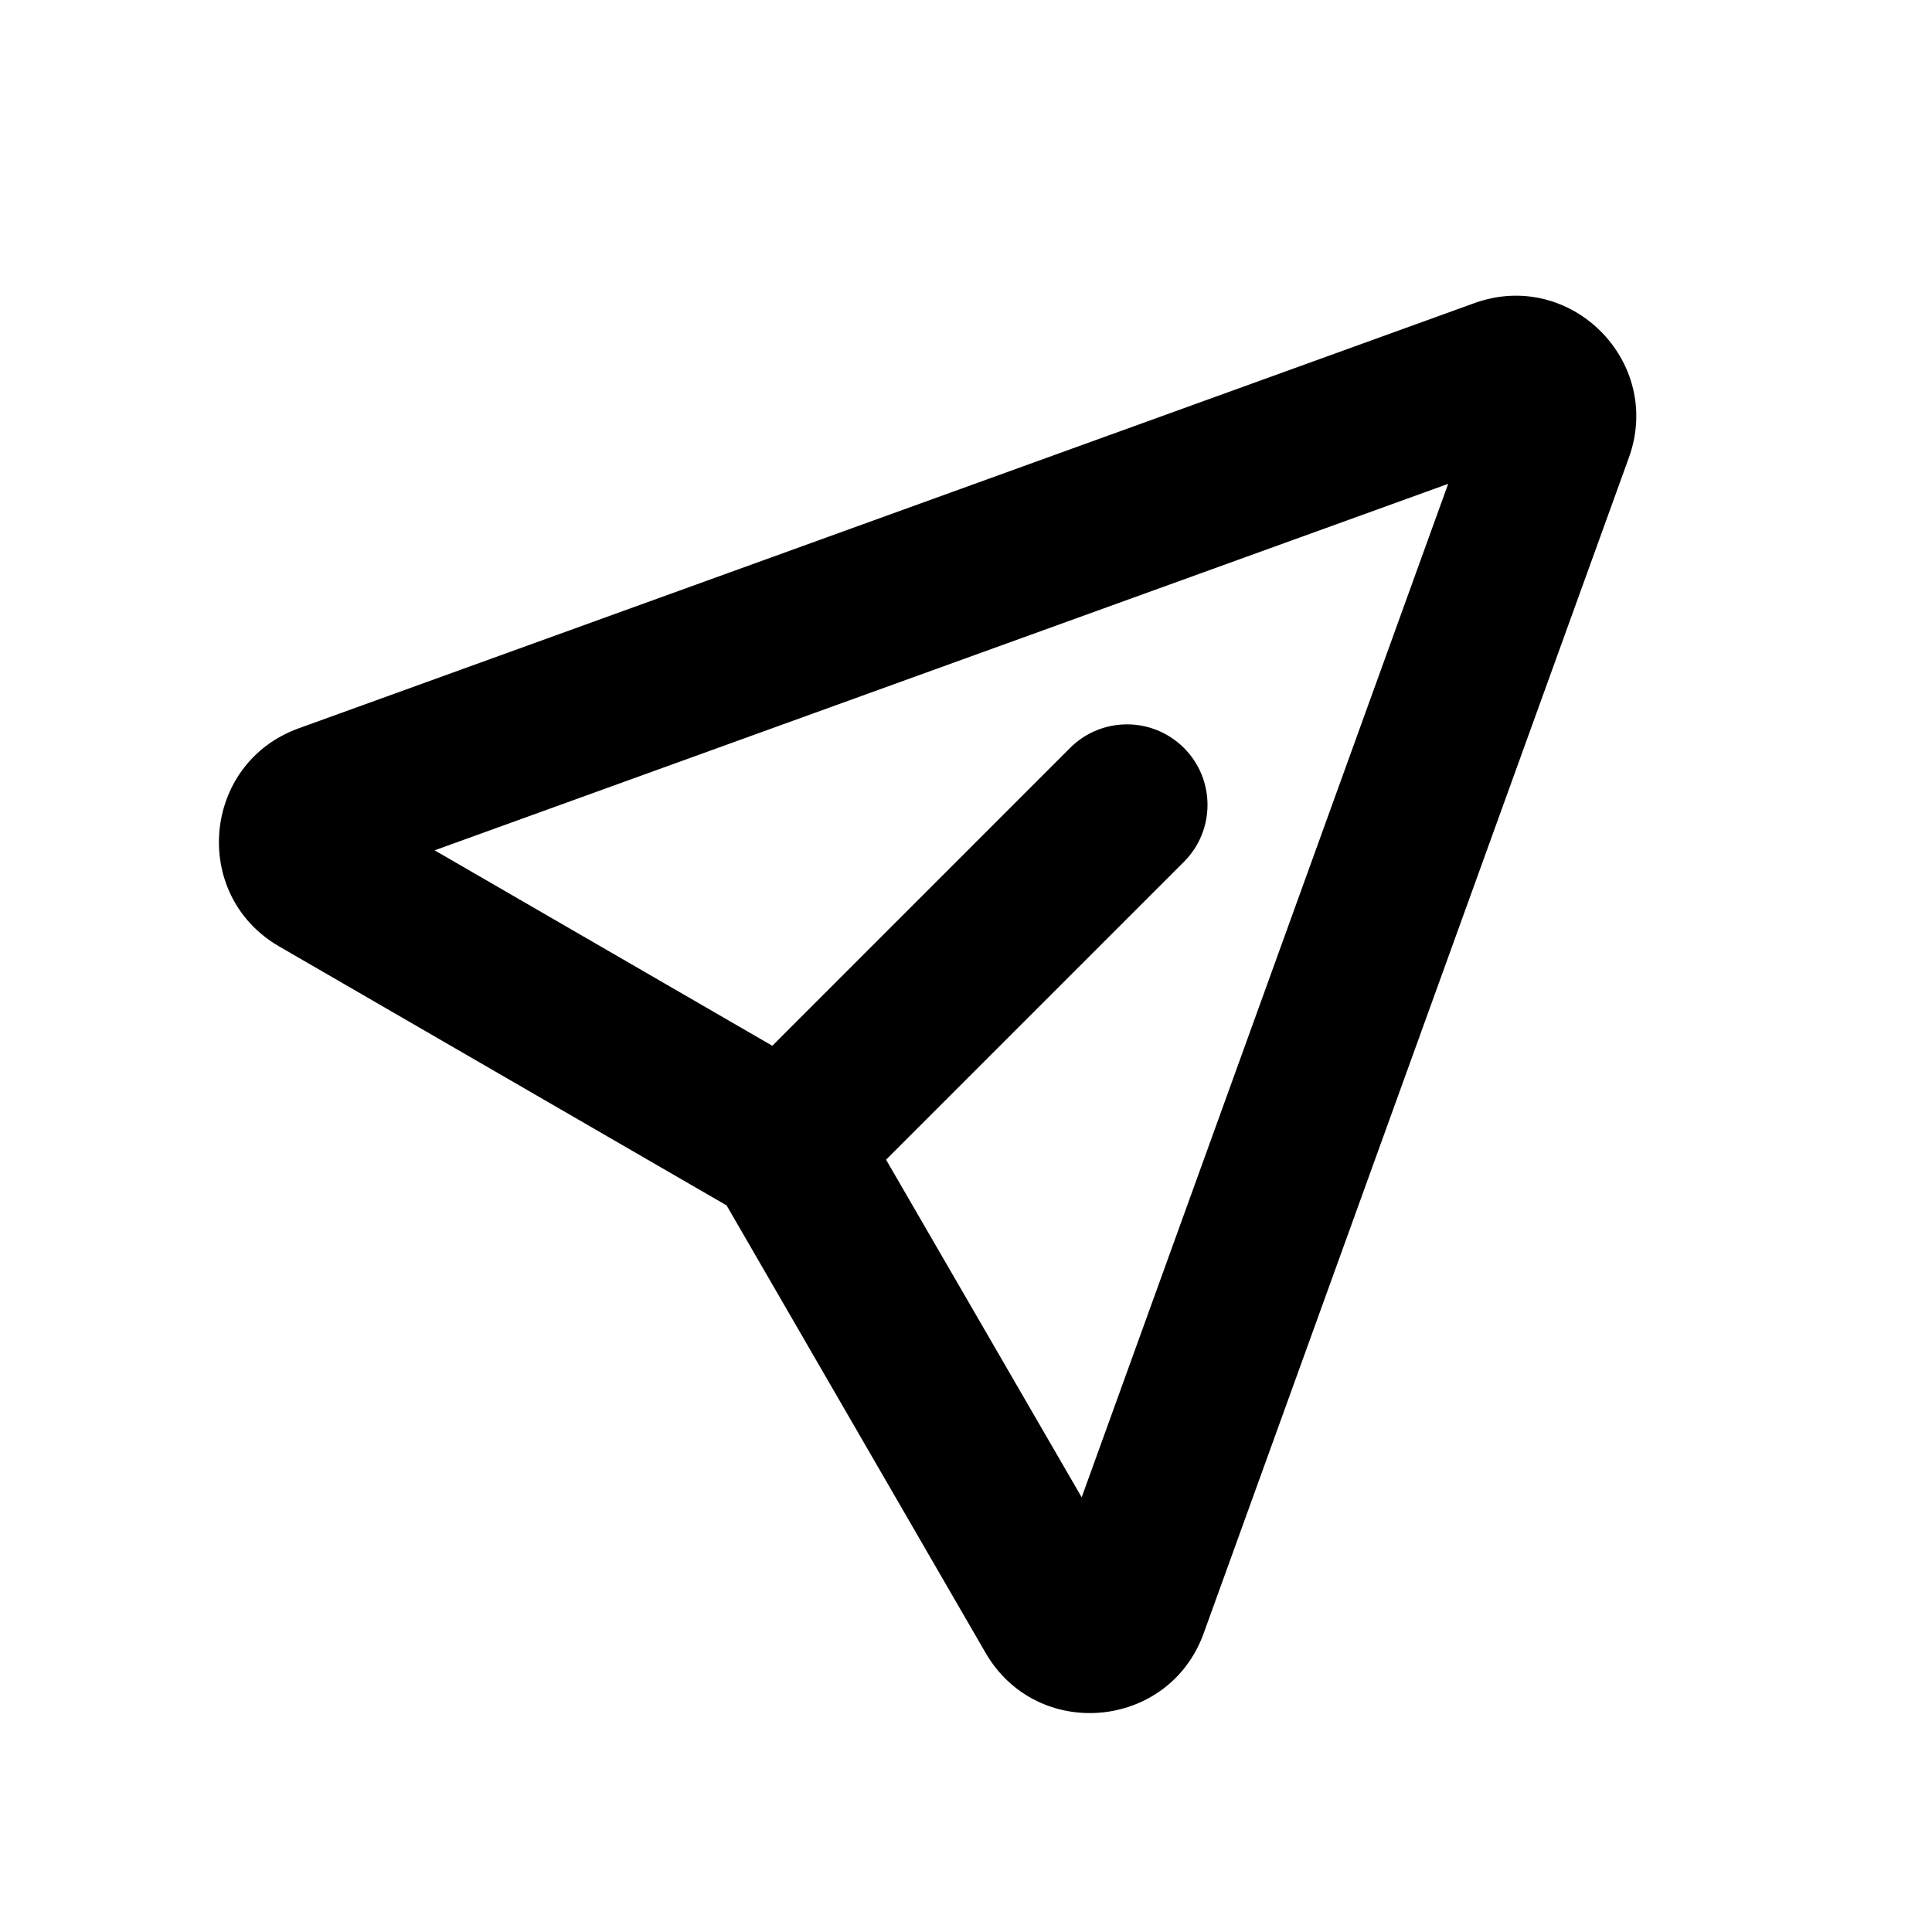
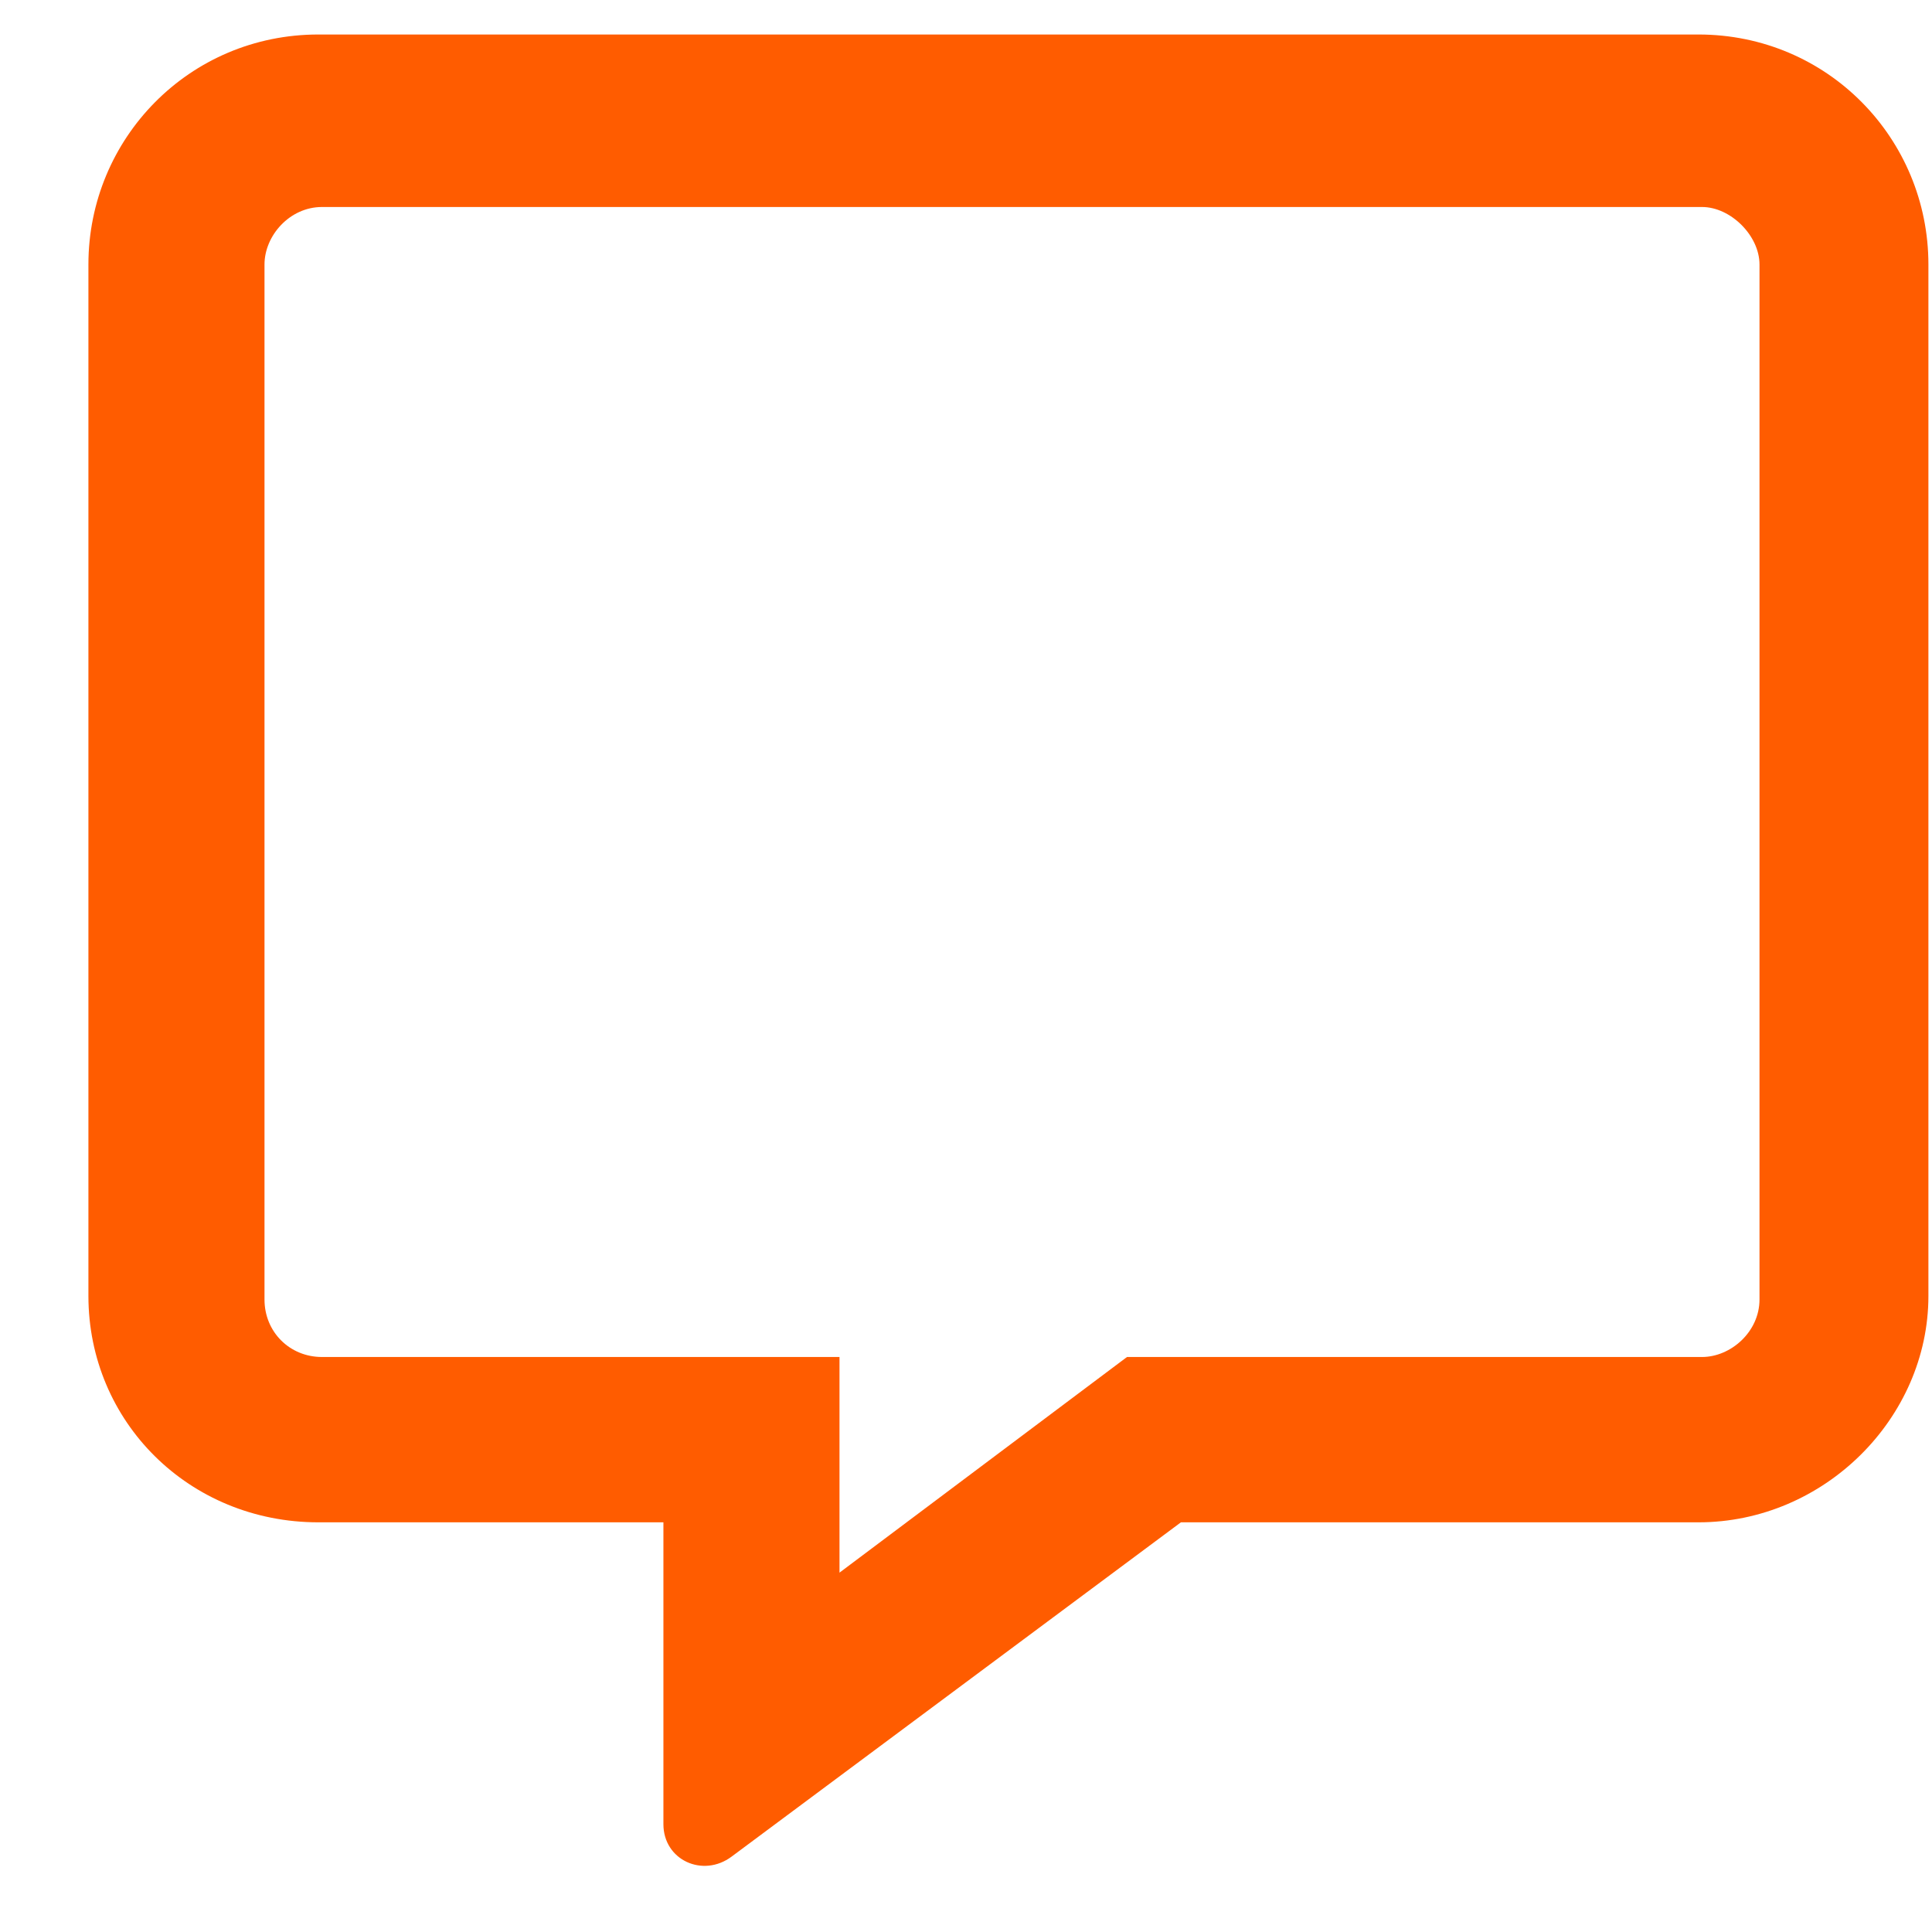
- <svg xmlns="http://www.w3.org/2000/svg" width="1em" height="1em" viewBox="0 0 24 24">
-   <g fill="none" fill-rule="evenodd">
-     <path d="M24 0v24H0V0zM12.594 23.258l-.012.002l-.071.035l-.02.004l-.014-.004l-.071-.036c-.01-.003-.019 0-.024.006l-.004.01l-.017.428l.005.02l.01.013l.104.074l.015.004l.012-.004l.104-.074l.012-.016l.004-.017l-.017-.427c-.002-.01-.009-.017-.016-.018m.264-.113l-.014.002l-.184.093l-.01.01l-.003.011l.018.43l.005.012l.008.008l.201.092c.012.004.023 0 .029-.008l.004-.014l-.034-.614c-.003-.012-.01-.02-.02-.022m-.715.002a.023.023 0 0 0-.027.006l-.006.014l-.034.614c0 .012.007.02.017.024l.015-.002l.201-.093l.01-.008l.003-.011l.018-.43l-.003-.012l-.01-.01z" />
-     <path fill="currentColor" d="M17.991 6.01L5.399 10.563l4.195 2.428l3.699-3.7a1 1 0 0 1 1.414 1.415l-3.7 3.7l2.43 4.194L17.99 6.01Zm.323-2.244c1.195-.433 2.353.725 1.92 1.92l-5.282 14.605c-.434 1.198-2.07 1.344-2.709.241l-3.217-5.558l-5.558-3.217c-1.103-.639-.957-2.275.241-2.709z" />
-   </g>
+ <svg xmlns="http://www.w3.org/2000/svg" width="21" height="21" viewBox="0 0 21 21" fill="none">
+   <path d="M18.461 0.375C19.867 0.375 20.961 1.508 20.961 2.875V14.086C20.961 15.414 19.828 16.547 18.461 16.547H12.836L7.953 20.18C7.641 20.414 7.211 20.219 7.211 19.828V16.547H3.461C2.055 16.547 0.961 15.453 0.961 14.086V2.875C0.961 1.508 2.055 0.375 3.461 0.375H18.461ZM19.125 14.125V2.875C19.125 2.562 18.812 2.25 18.5 2.25H3.5C3.148 2.25 2.875 2.562 2.875 2.875V14.125C2.875 14.477 3.148 14.75 3.5 14.75H9.125V17.094L12.25 14.75H18.5C18.812 14.75 19.125 14.477 19.125 14.125Z" fill="#FF5C00" />
</svg>
